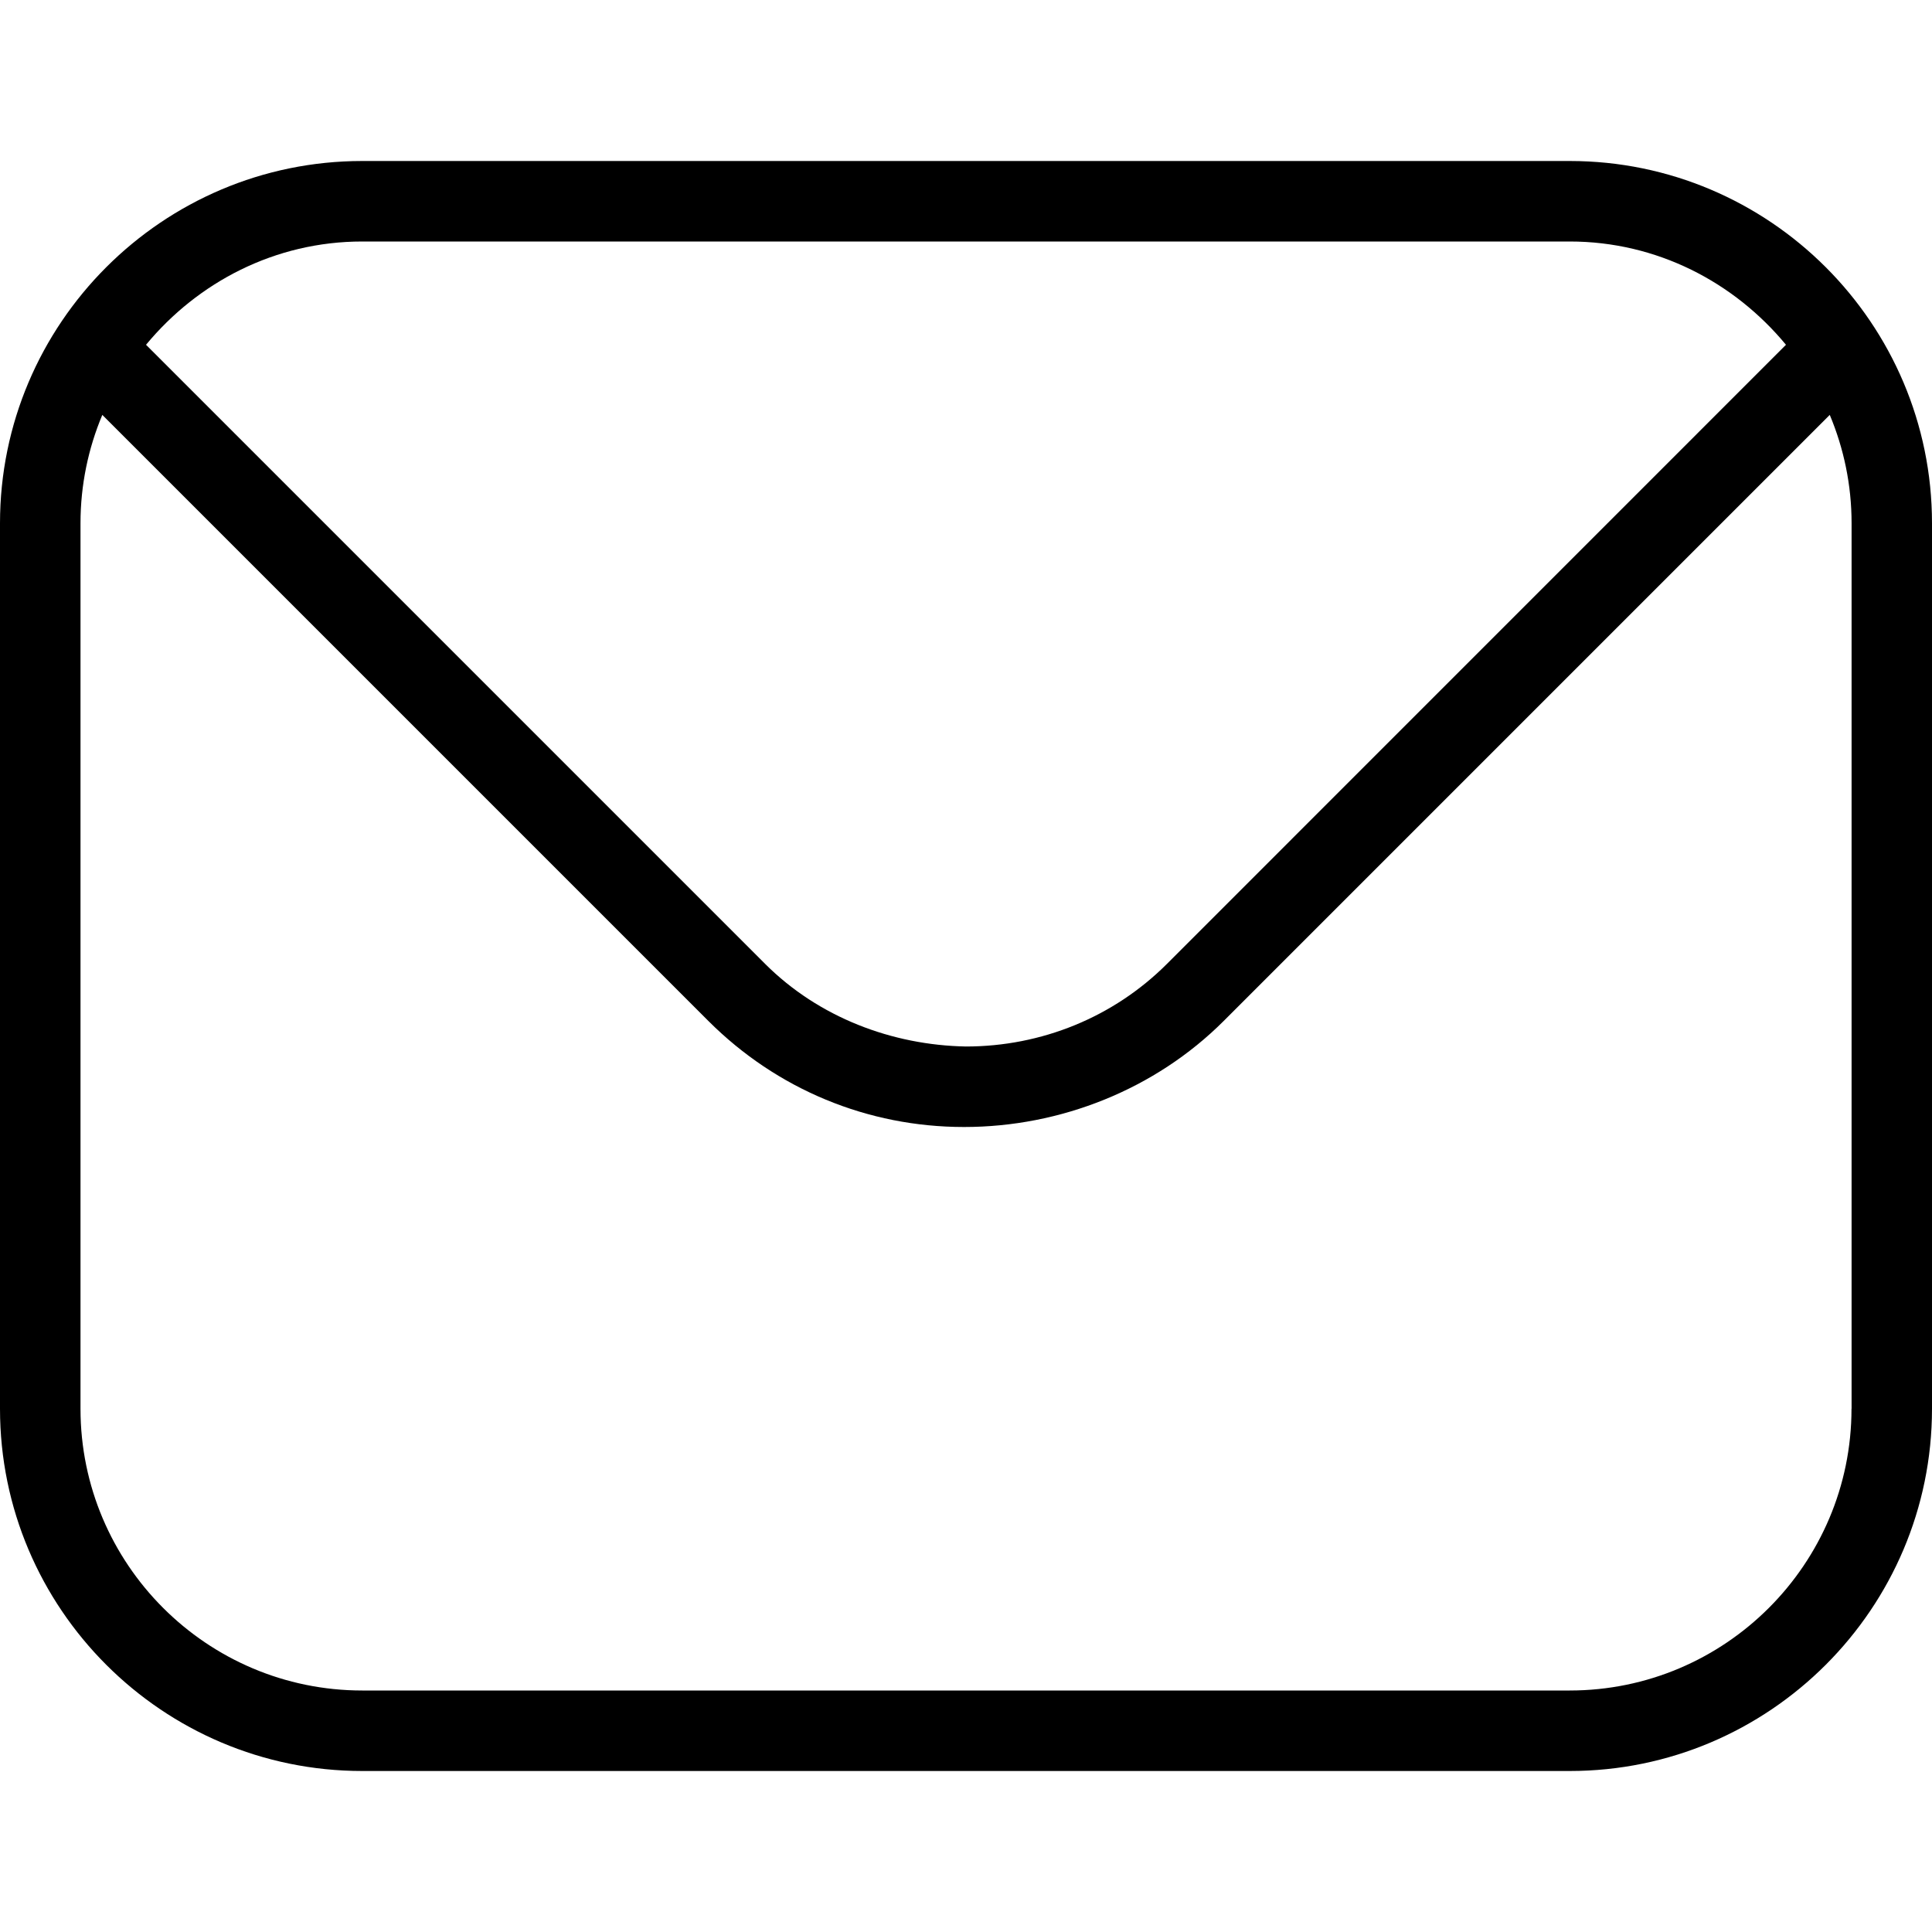
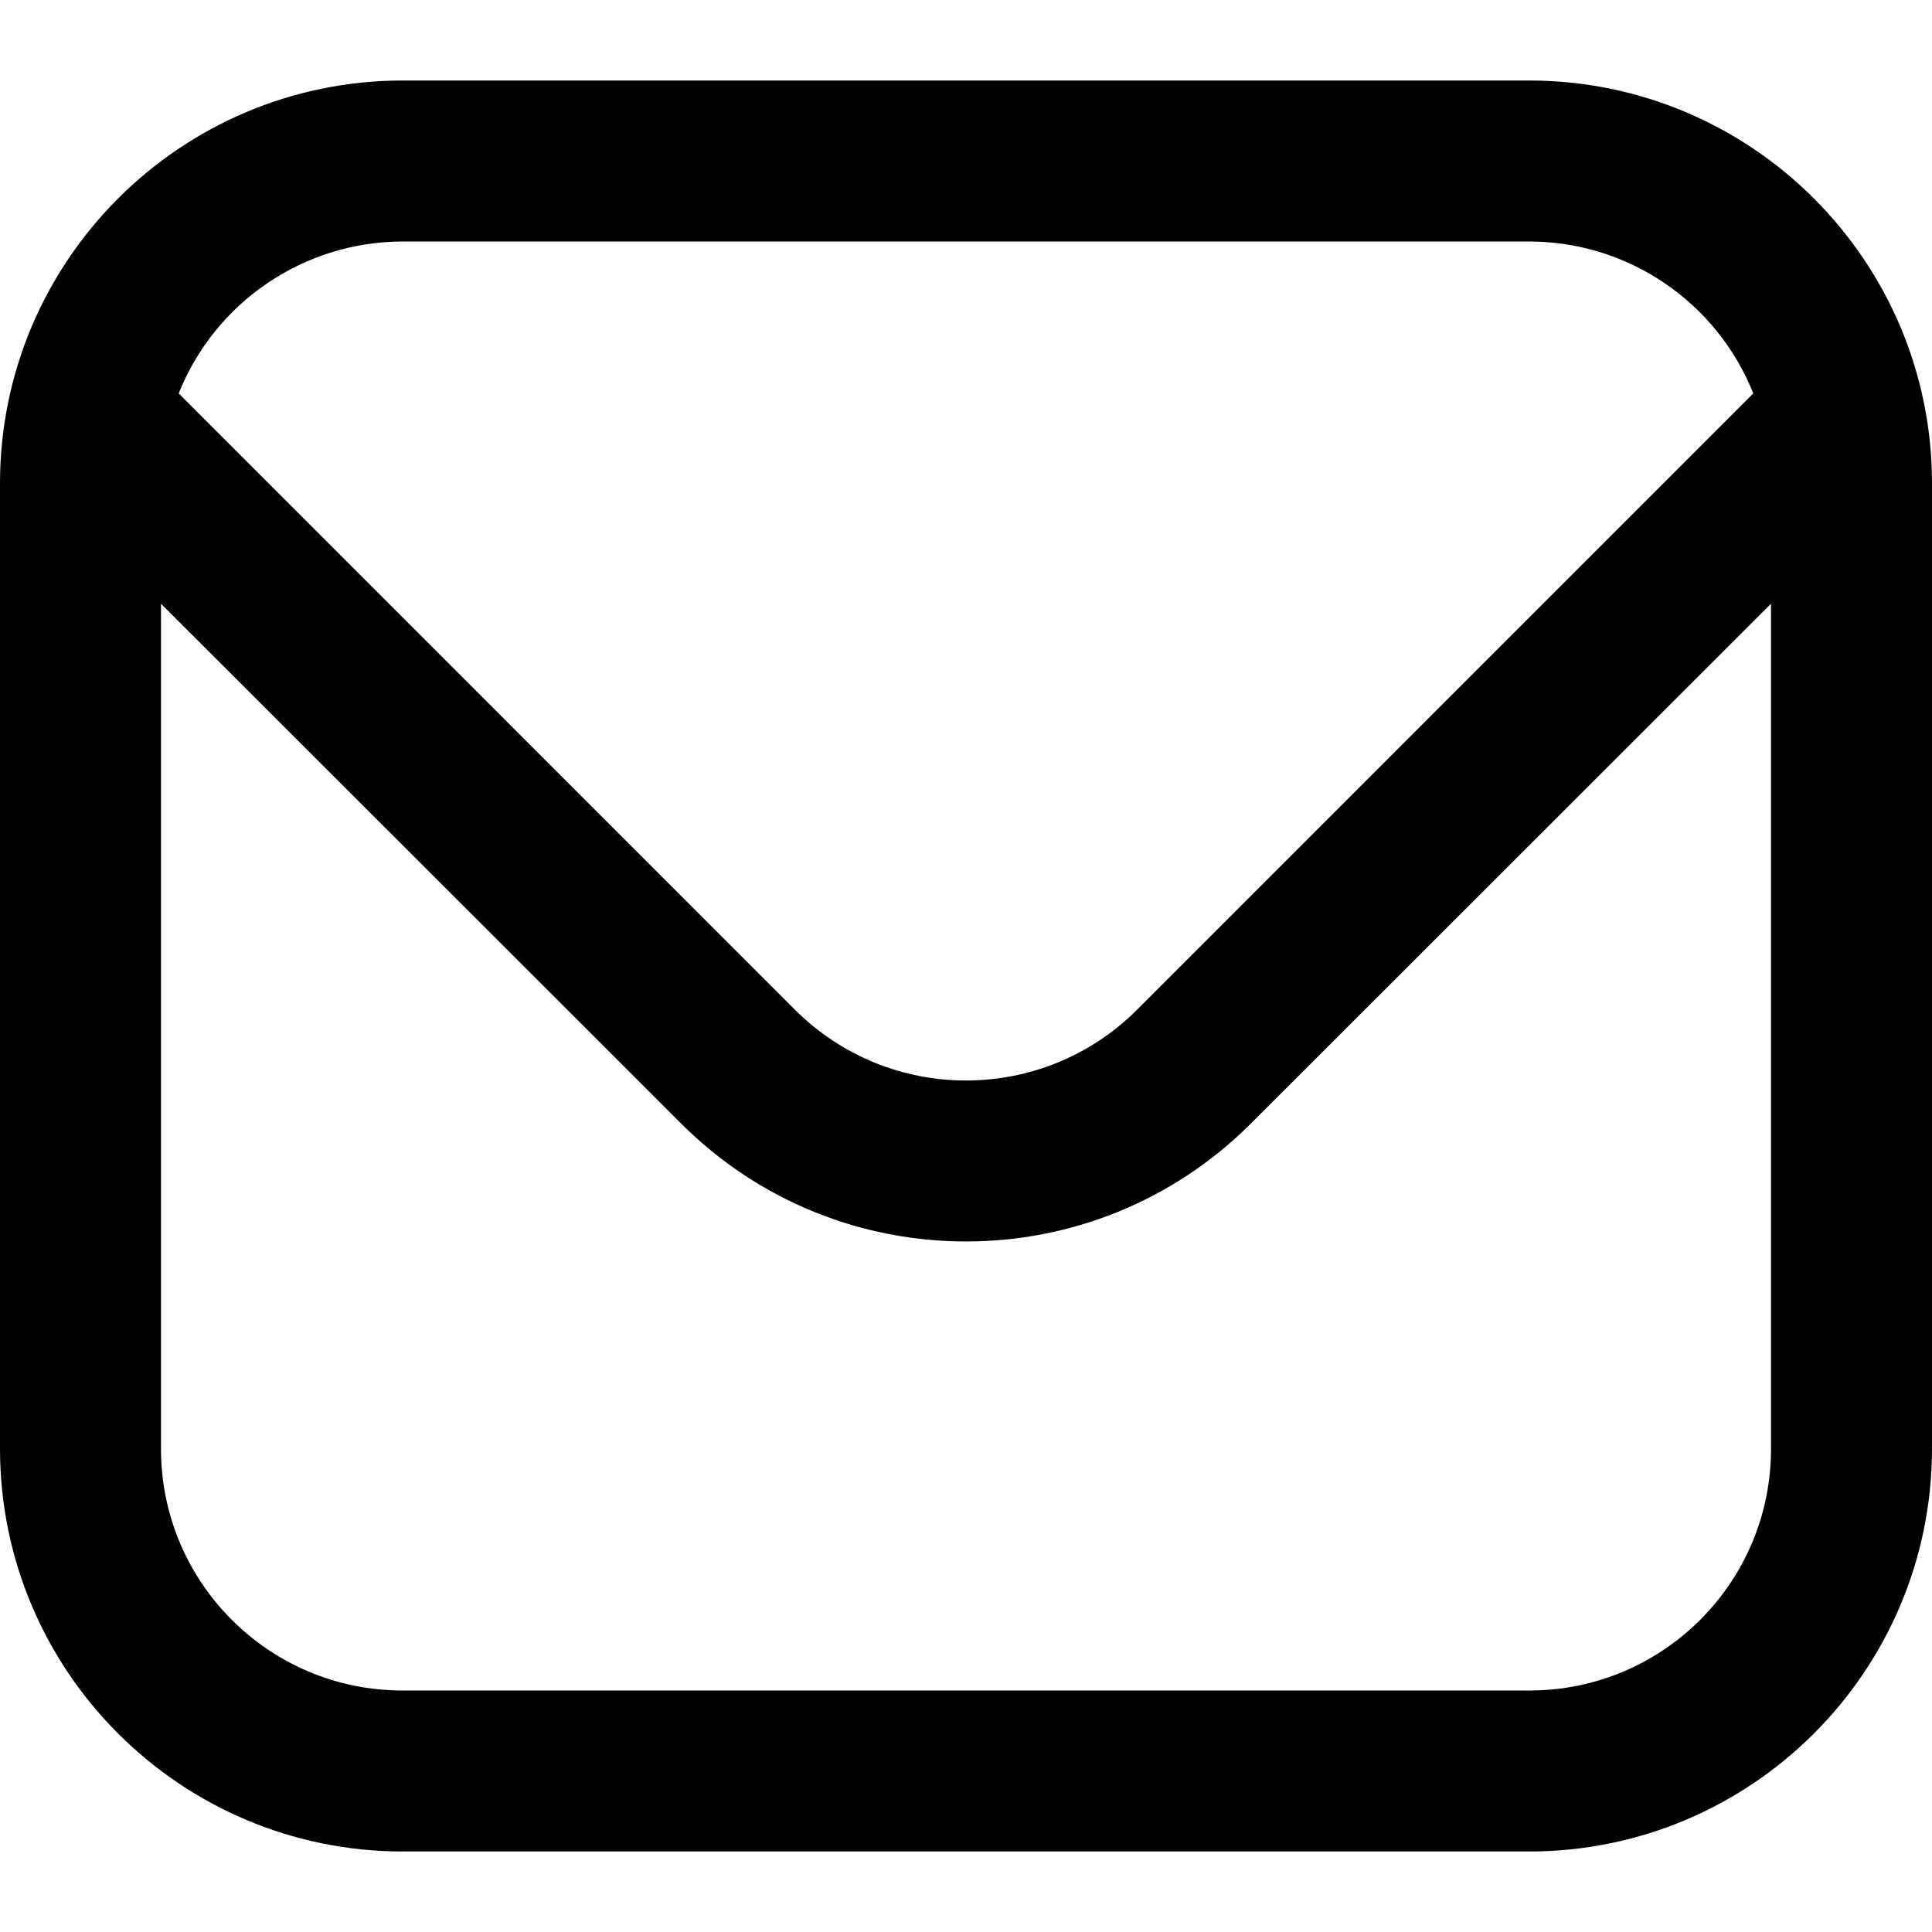
- <svg xmlns="http://www.w3.org/2000/svg" id="Layer_1" data-name="Layer 1" viewBox="0 0 24 24">
-   <path d="M19.5,2H4.5C2.019,2,0,4.019,0,6.5v11c0,2.481,2.019,4.5,4.5,4.5h15c2.481,0,4.5-2.019,4.5-4.5V6.5c0-2.481-2.019-4.5-4.5-4.5ZM4.5,3h15c1.084,0,2.043,.506,2.686,1.283l-7.691,7.692c-.662,.661-1.557,1.025-2.497,1.025-.914-.017-1.826-.36-2.492-1.025L1.814,4.283c.643-.777,1.601-1.283,2.686-1.283Zm18.5,14.5c0,1.93-1.57,3.5-3.5,3.5H4.5c-1.93,0-3.5-1.57-3.5-3.5V6.5c0-.477,.097-.931,.271-1.346l7.528,7.528c.851,.851,1.98,1.318,3.177,1.318s2.375-.467,3.226-1.318l7.528-7.528c.174,.415,.271,.869,.271,1.346v11Z" />
+ <svg xmlns="http://www.w3.org/2000/svg" id="Outline" viewBox="0 0 24 24" width="512" height="512">
+   <path d="M19,1H5A5.006,5.006,0,0,0,0,6V18a5.006,5.006,0,0,0,5,5H19a5.006,5.006,0,0,0,5-5V6A5.006,5.006,0,0,0,19,1ZM5,3H19a3,3,0,0,1,2.78,1.887l-7.658,7.659a3.007,3.007,0,0,1-4.244,0L2.22,4.887A3,3,0,0,1,5,3ZM19,21H5a3,3,0,0,1-3-3V7.5L8.464,13.96a5.007,5.007,0,0,0,7.072,0L22,7.5V18A3,3,0,0,1,19,21Z" />
</svg>
